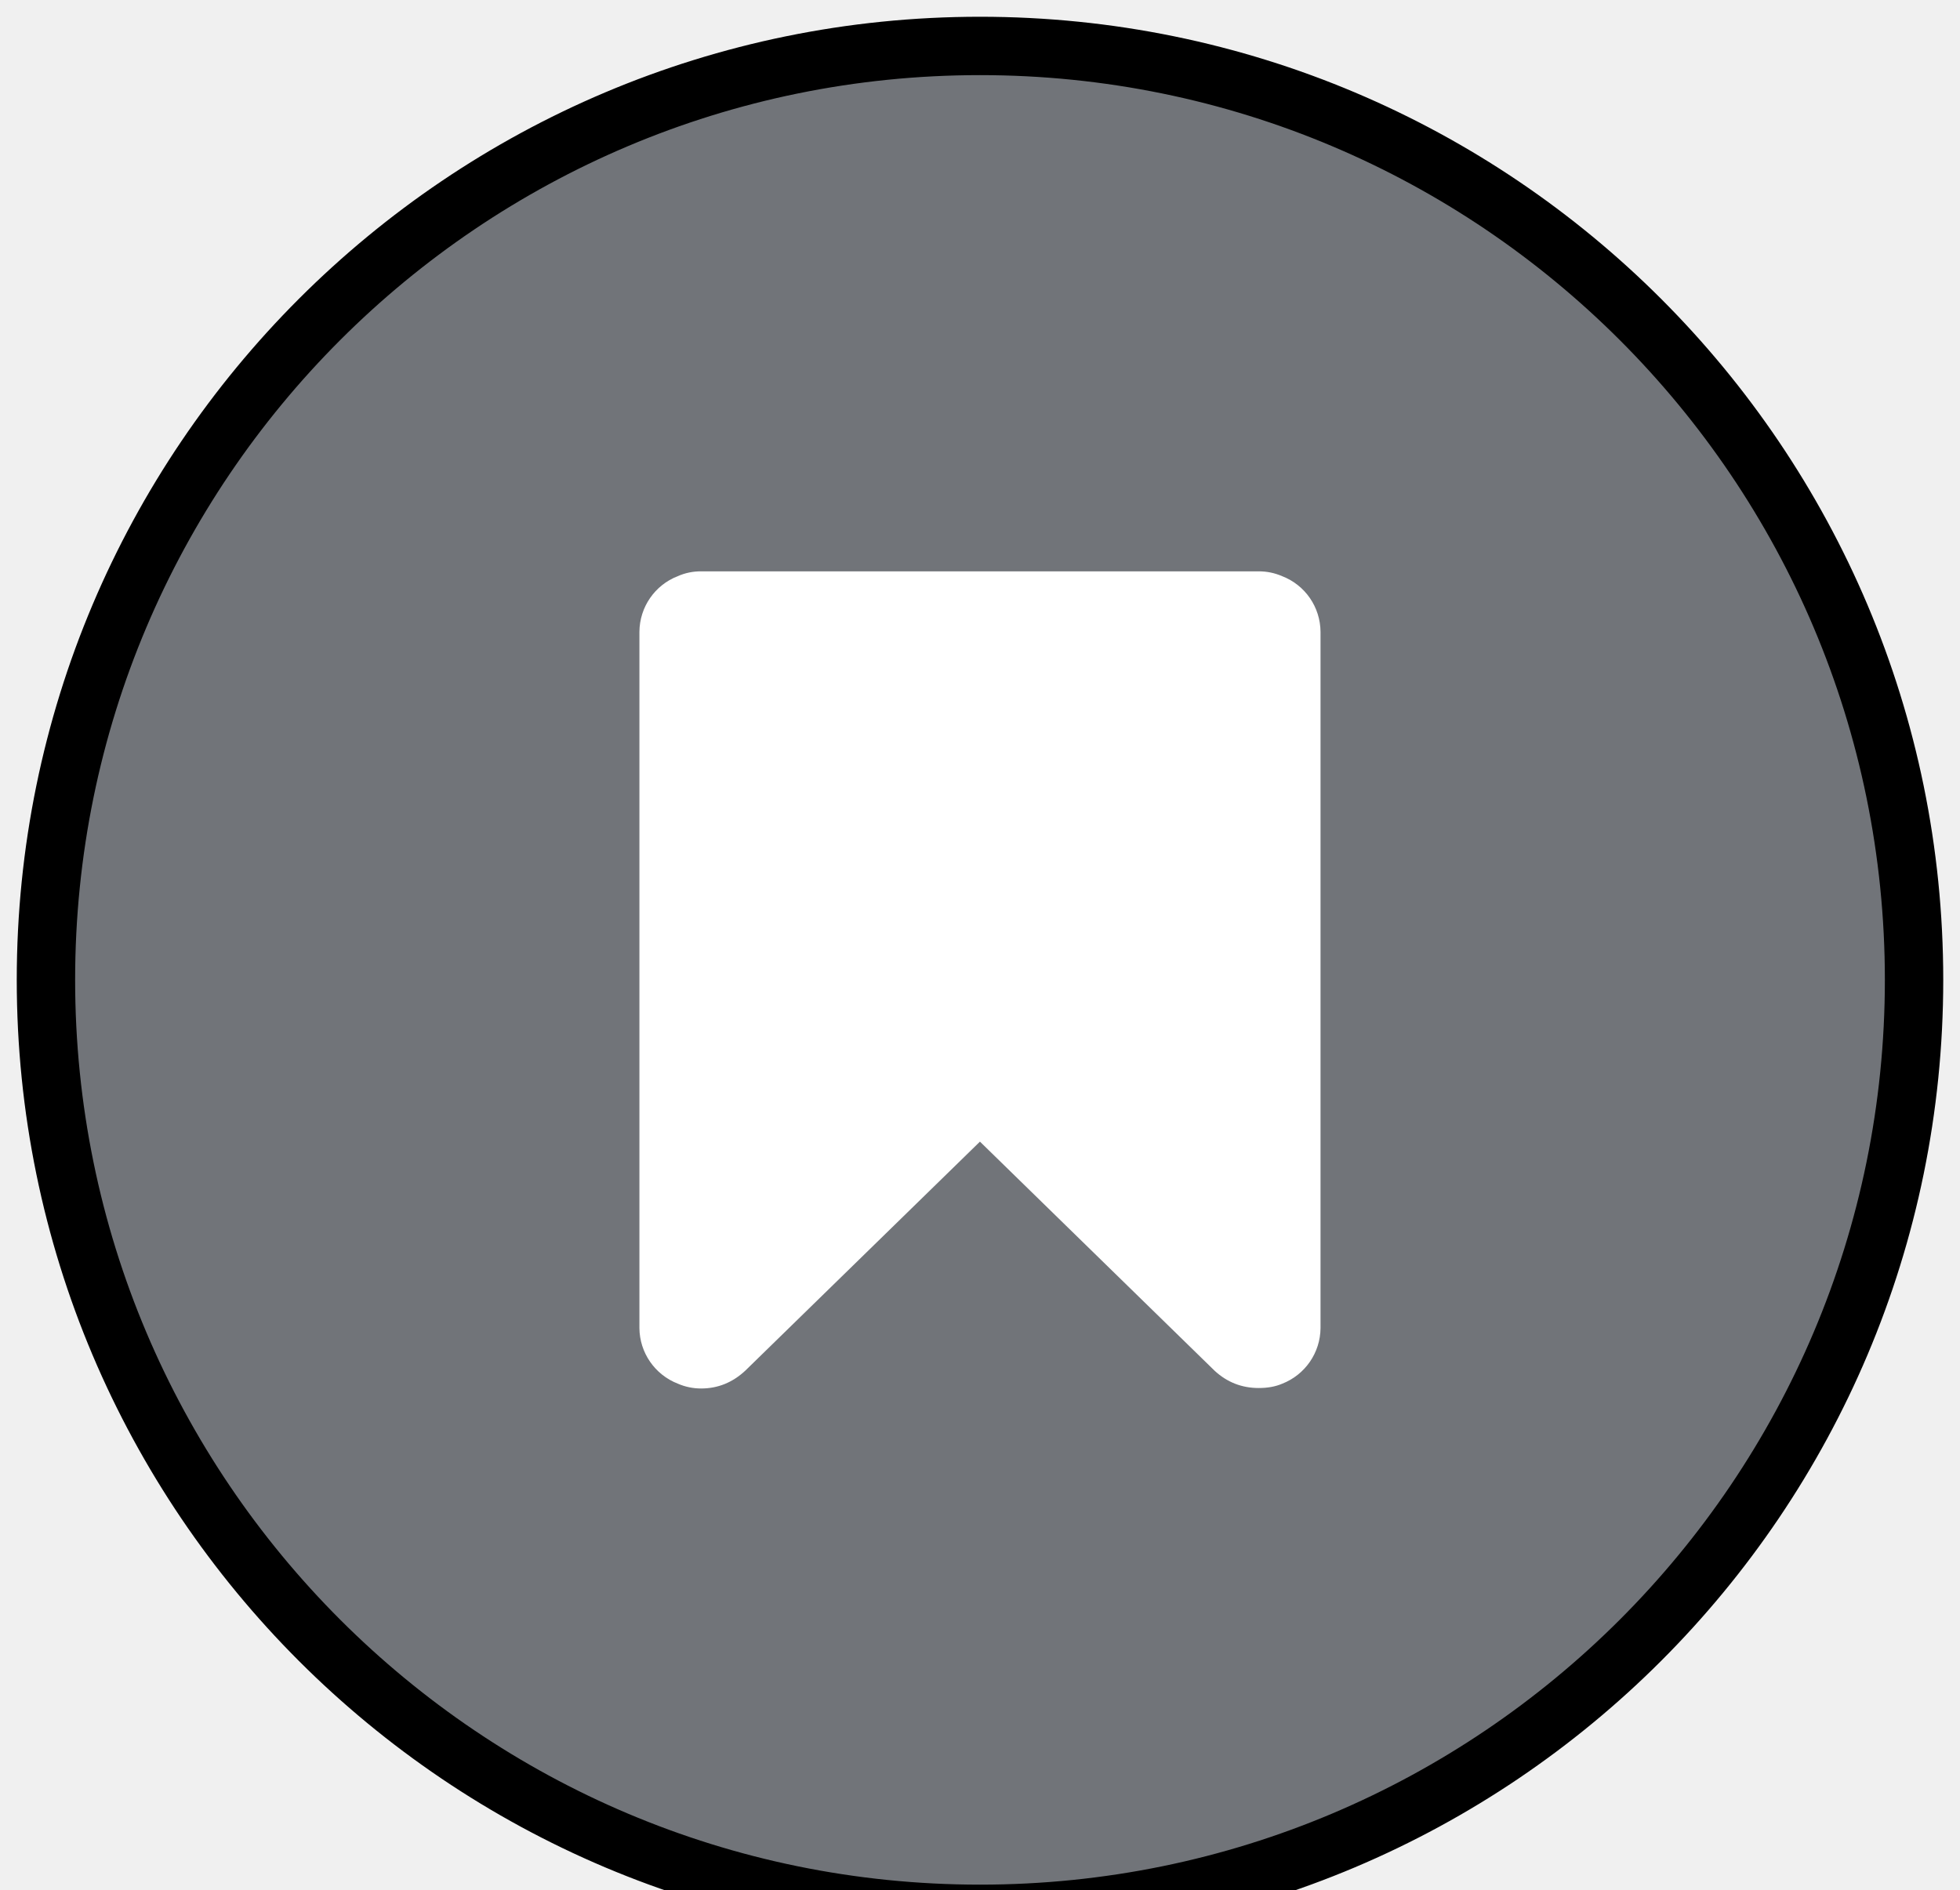
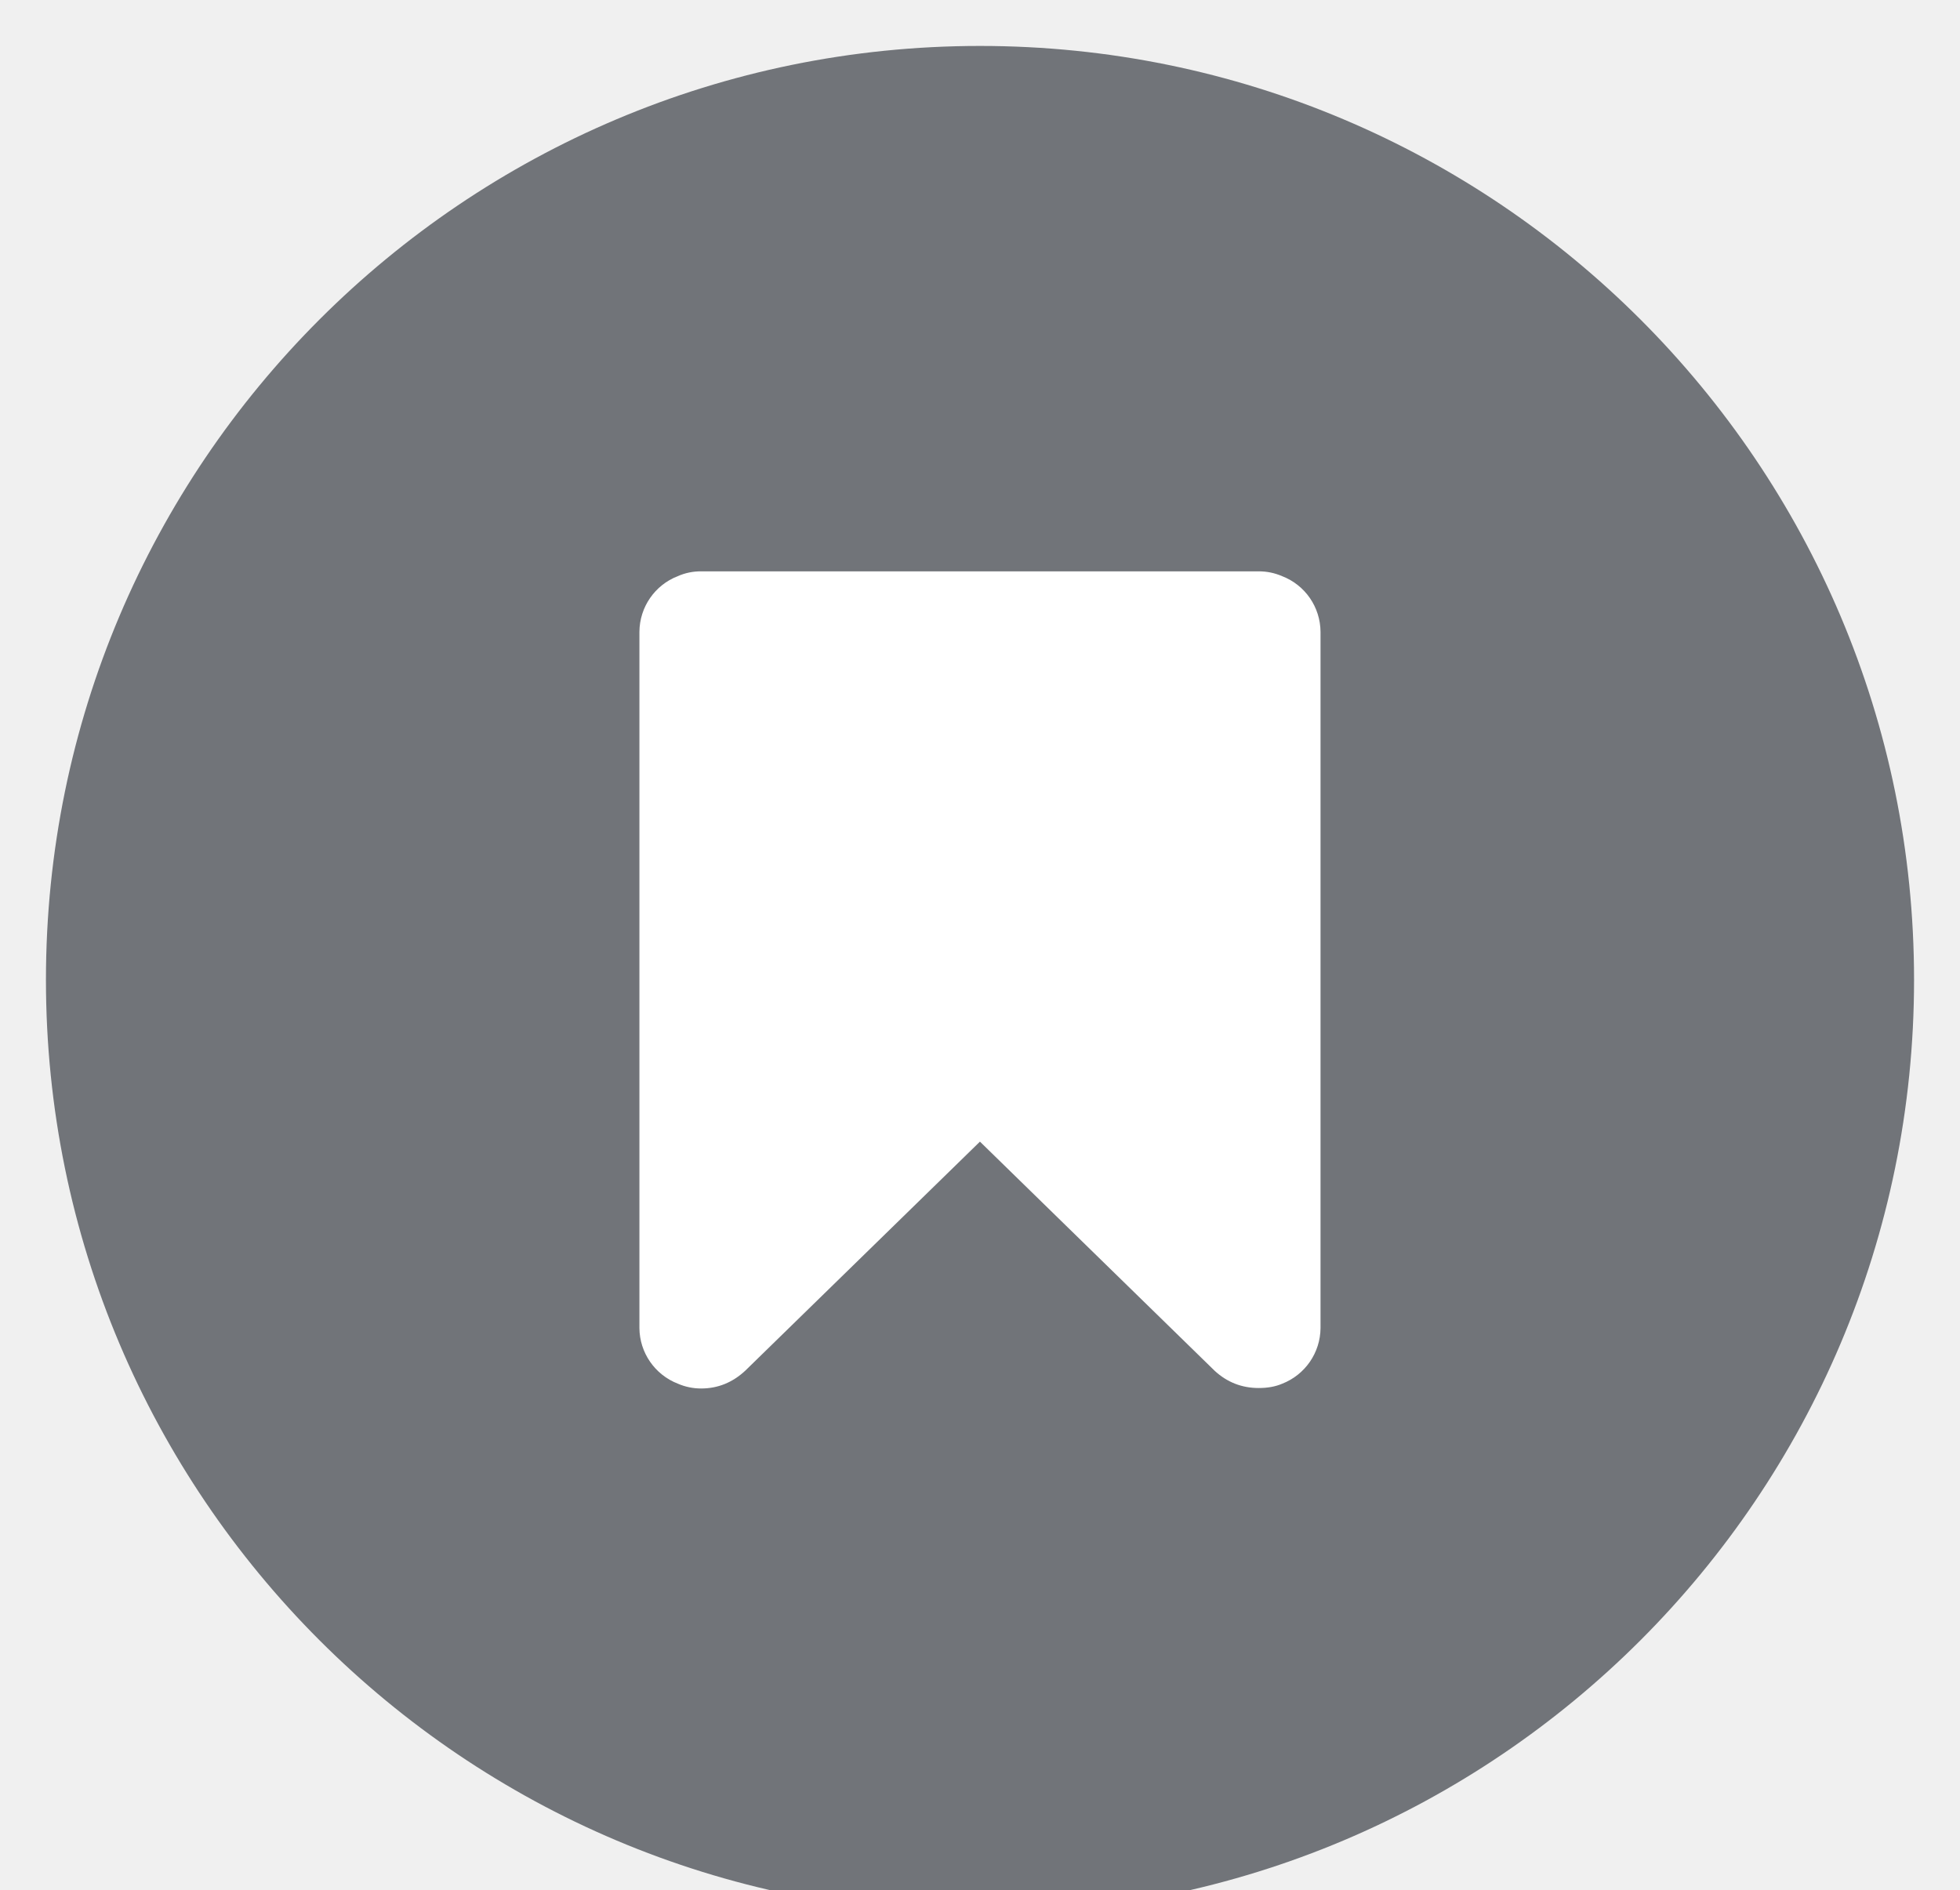
- <svg xmlns="http://www.w3.org/2000/svg" viewBox="233.213 233.213 33.574 32.375" width="33.574" height="32.375">
-   <ellipse style="stroke: rgb(0, 0, 0); fill: rgb(16, 20, 30); fill-opacity: 0.56" cx="250" cy="250" rx="16" ry="16" transform="matrix(1, 0, 0, 1, 2.842170943040401e-14, 2.842170943040401e-14)" />
-   <path d="M 254.776 243.001 C 254.916 243.001 255.049 243.029 255.176 243.084 C 255.57 243.236 255.83 243.614 255.833 244.037 L 255.833 255.965 C 255.83 256.387 255.57 256.764 255.177 256.918 C 255.061 256.968 254.927 256.992 254.775 256.992 C 254.484 256.992 254.232 256.893 254.019 256.696 L 249.999 252.771 L 245.979 256.695 C 245.761 256.898 245.509 257 245.223 257 C 245.085 257 244.949 256.972 244.823 256.917 C 244.43 256.764 244.169 256.386 244.166 255.965 L 244.166 244.037 C 244.169 243.614 244.429 243.237 244.822 243.084 C 244.948 243.028 245.085 243 245.223 243.001 L 254.775 243.001 L 254.776 243.001 Z" fill="#FFF" transform="matrix(1, 0, 0, 1, 2.842170943040401e-14, 2.842170943040401e-14)" />
+ <svg xmlns="http://www.w3.org/2000/svg" viewBox="233.213 233.213 33.574 32.375" width="33.574px" height="32.375px">
+   <ellipse style="fill-opacity: 0.56; fill: rgb(16, 20, 30); stroke: rgba(0, 0, 0, 0)" cx="250" cy="250" rx="16" ry="16" transform="matrix(1, 0, 0, 1, 5.684341886080802e-14, 5.684341886080802e-14)" />
+   <path d="M 254.776 243.001 C 254.916 243.001 255.049 243.029 255.176 243.084 C 255.57 243.236 255.83 243.614 255.833 244.037 L 255.833 255.965 C 255.83 256.387 255.57 256.764 255.177 256.918 C 255.061 256.968 254.927 256.992 254.775 256.992 C 254.484 256.992 254.232 256.893 254.019 256.696 L 249.999 252.771 L 245.979 256.695 C 245.761 256.898 245.509 257 245.223 257 C 245.085 257 244.949 256.972 244.823 256.917 C 244.43 256.764 244.169 256.386 244.166 255.965 L 244.166 244.037 C 244.169 243.614 244.429 243.237 244.822 243.084 C 244.948 243.028 245.085 243 245.223 243.001 L 254.775 243.001 L 254.776 243.001 Z" fill="#FFF" transform="matrix(1, 0, 0, 1, 5.684341886080802e-14, 5.684341886080802e-14)" />
</svg>
